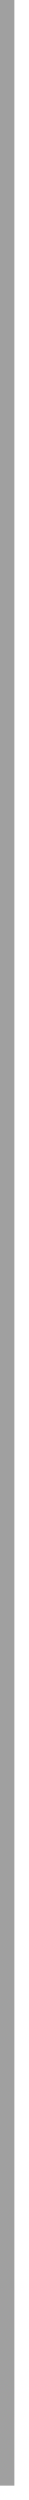
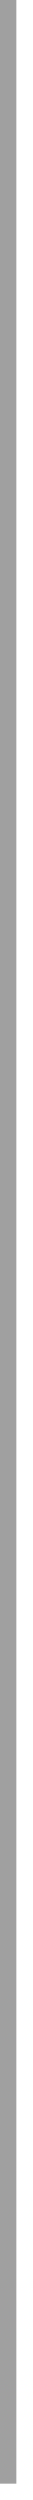
- <svg xmlns="http://www.w3.org/2000/svg" version="1.1" width="2px" height="174px">
-   <g transform="matrix(1 0 0 1 -1211 -221 )">
-     <path d="M 1211.5 221  L 1211.5 394  " stroke-width="1" stroke="#a0a0a0" fill="none" />
+ <svg xmlns="http://www.w3.org/2000/svg" version="1.1" width="2px" height="153px">
+   <g transform="matrix(1 0 0 1 -331 -221 )">
+     <path d="M 331.5 221  L 331.5 373  " stroke-width="1" stroke="#a0a0a0" fill="none" />
  </g>
</svg>
